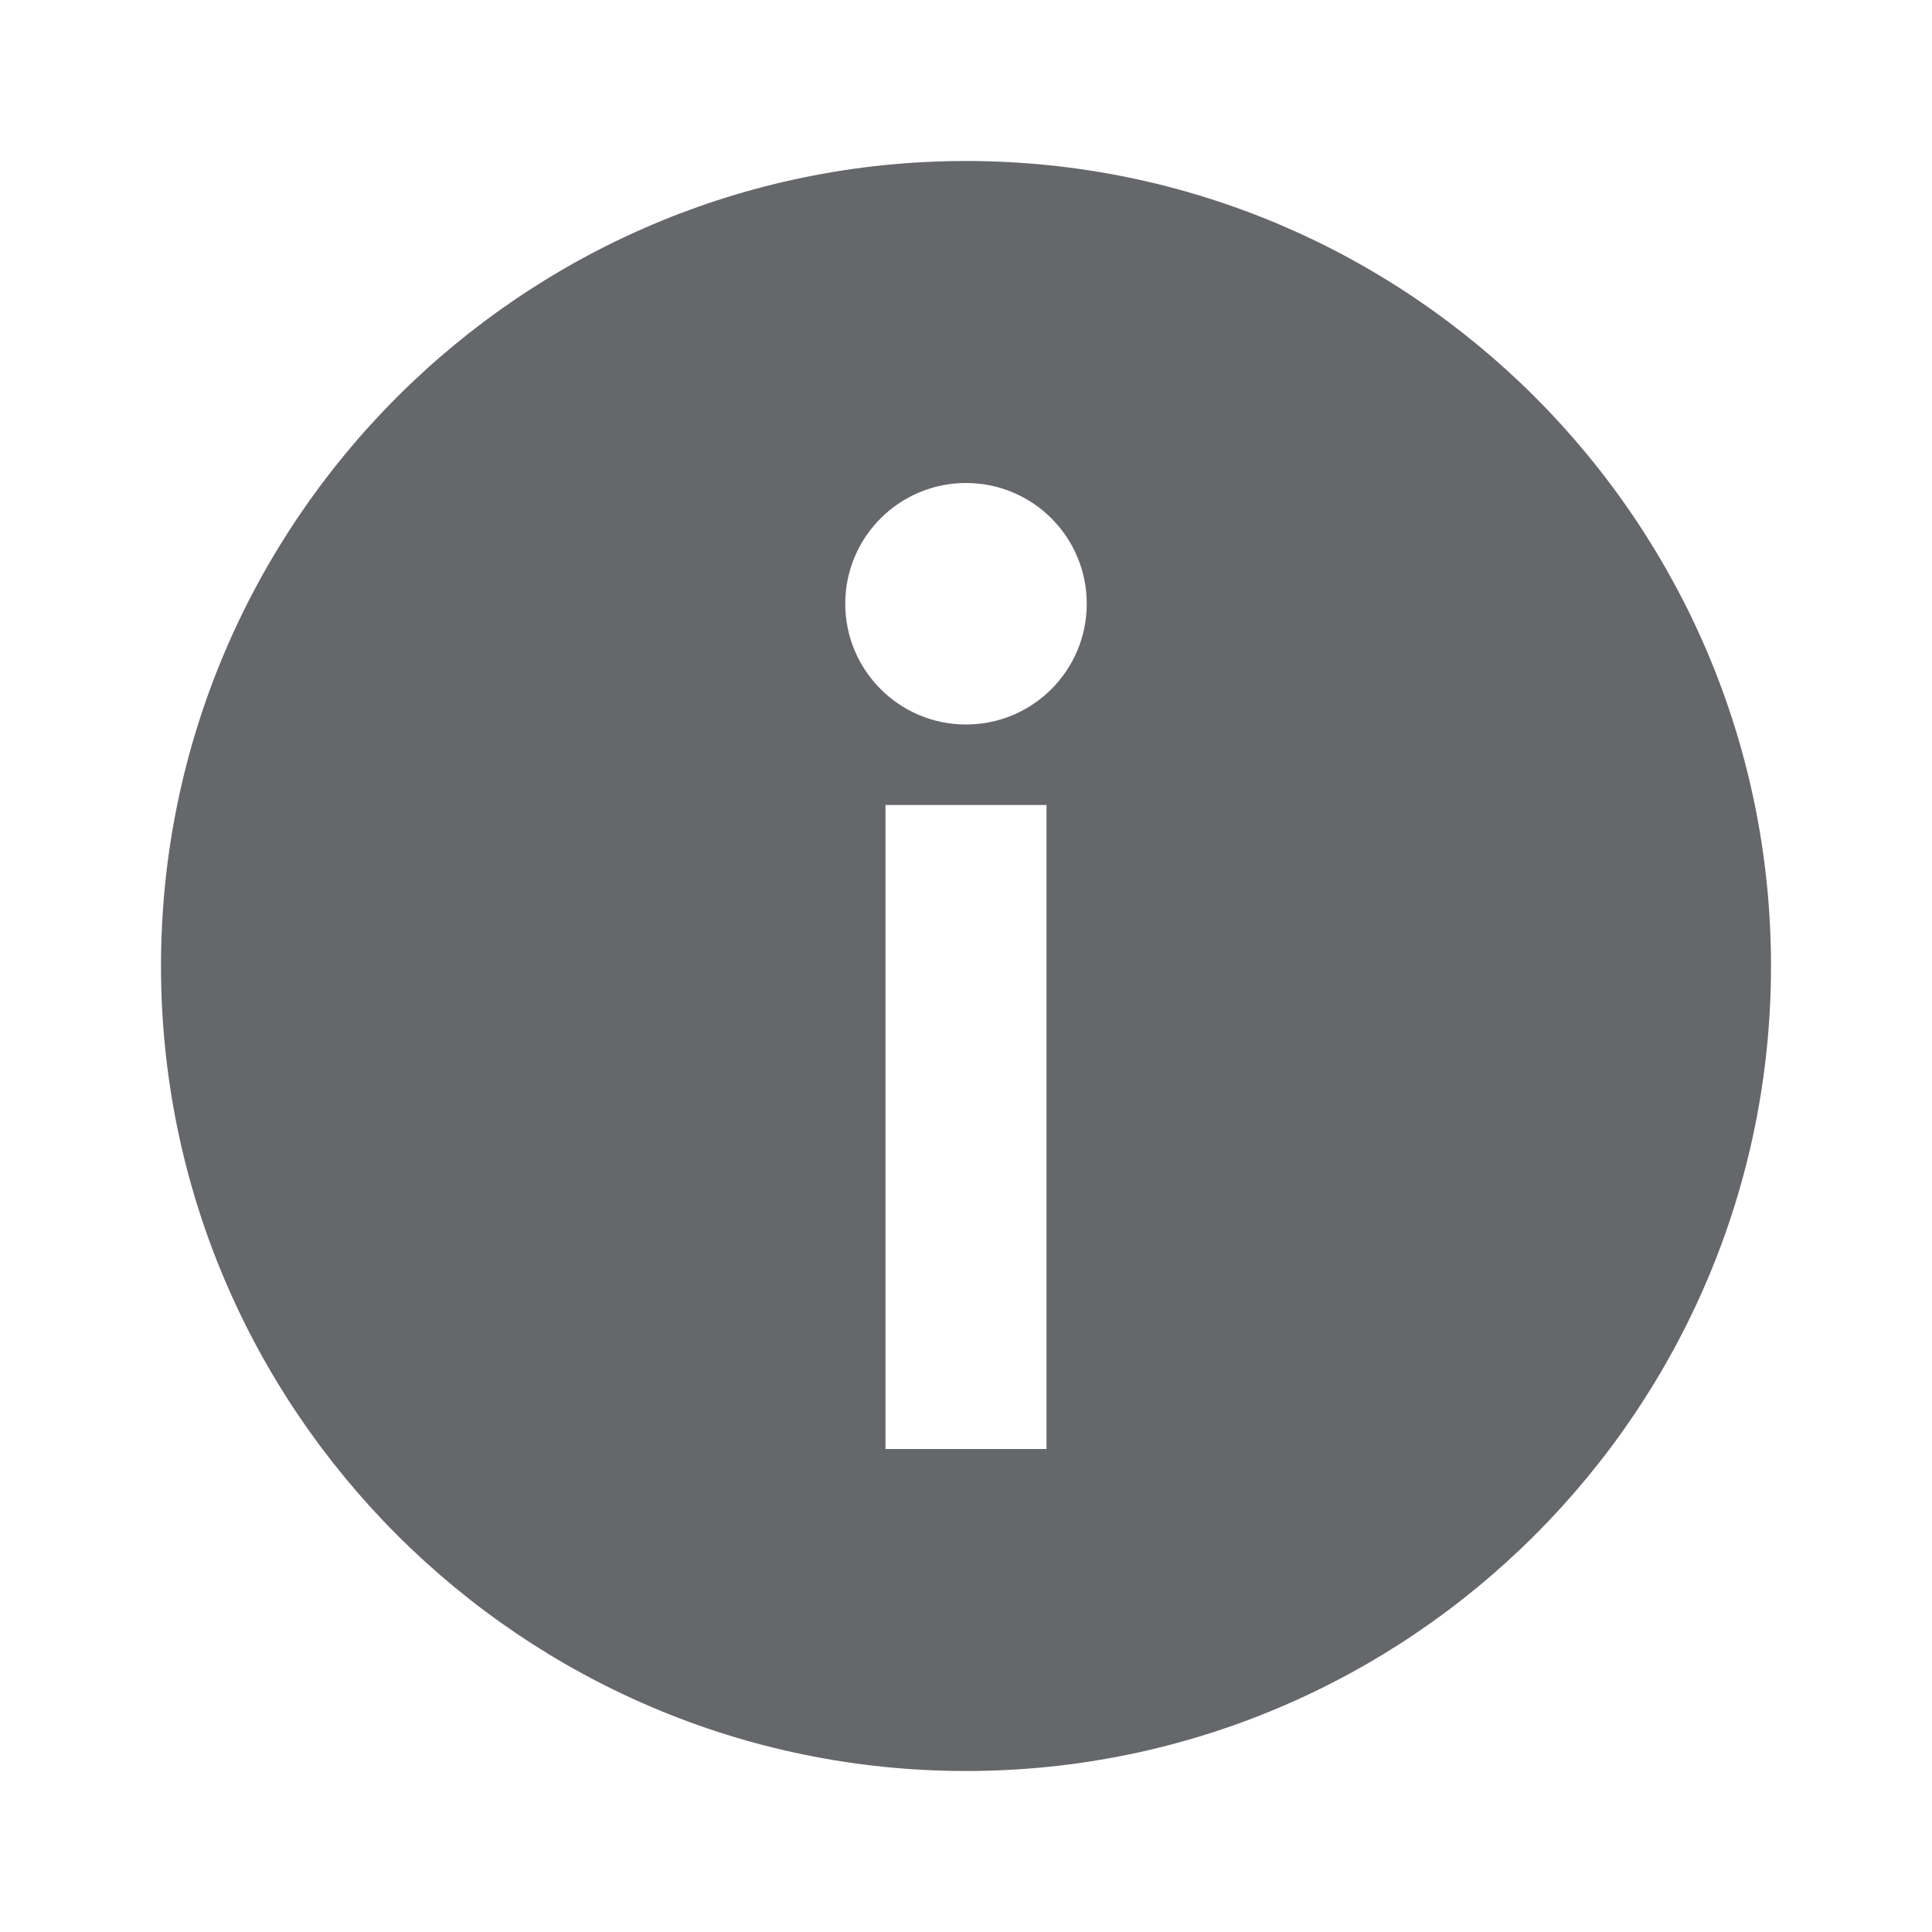
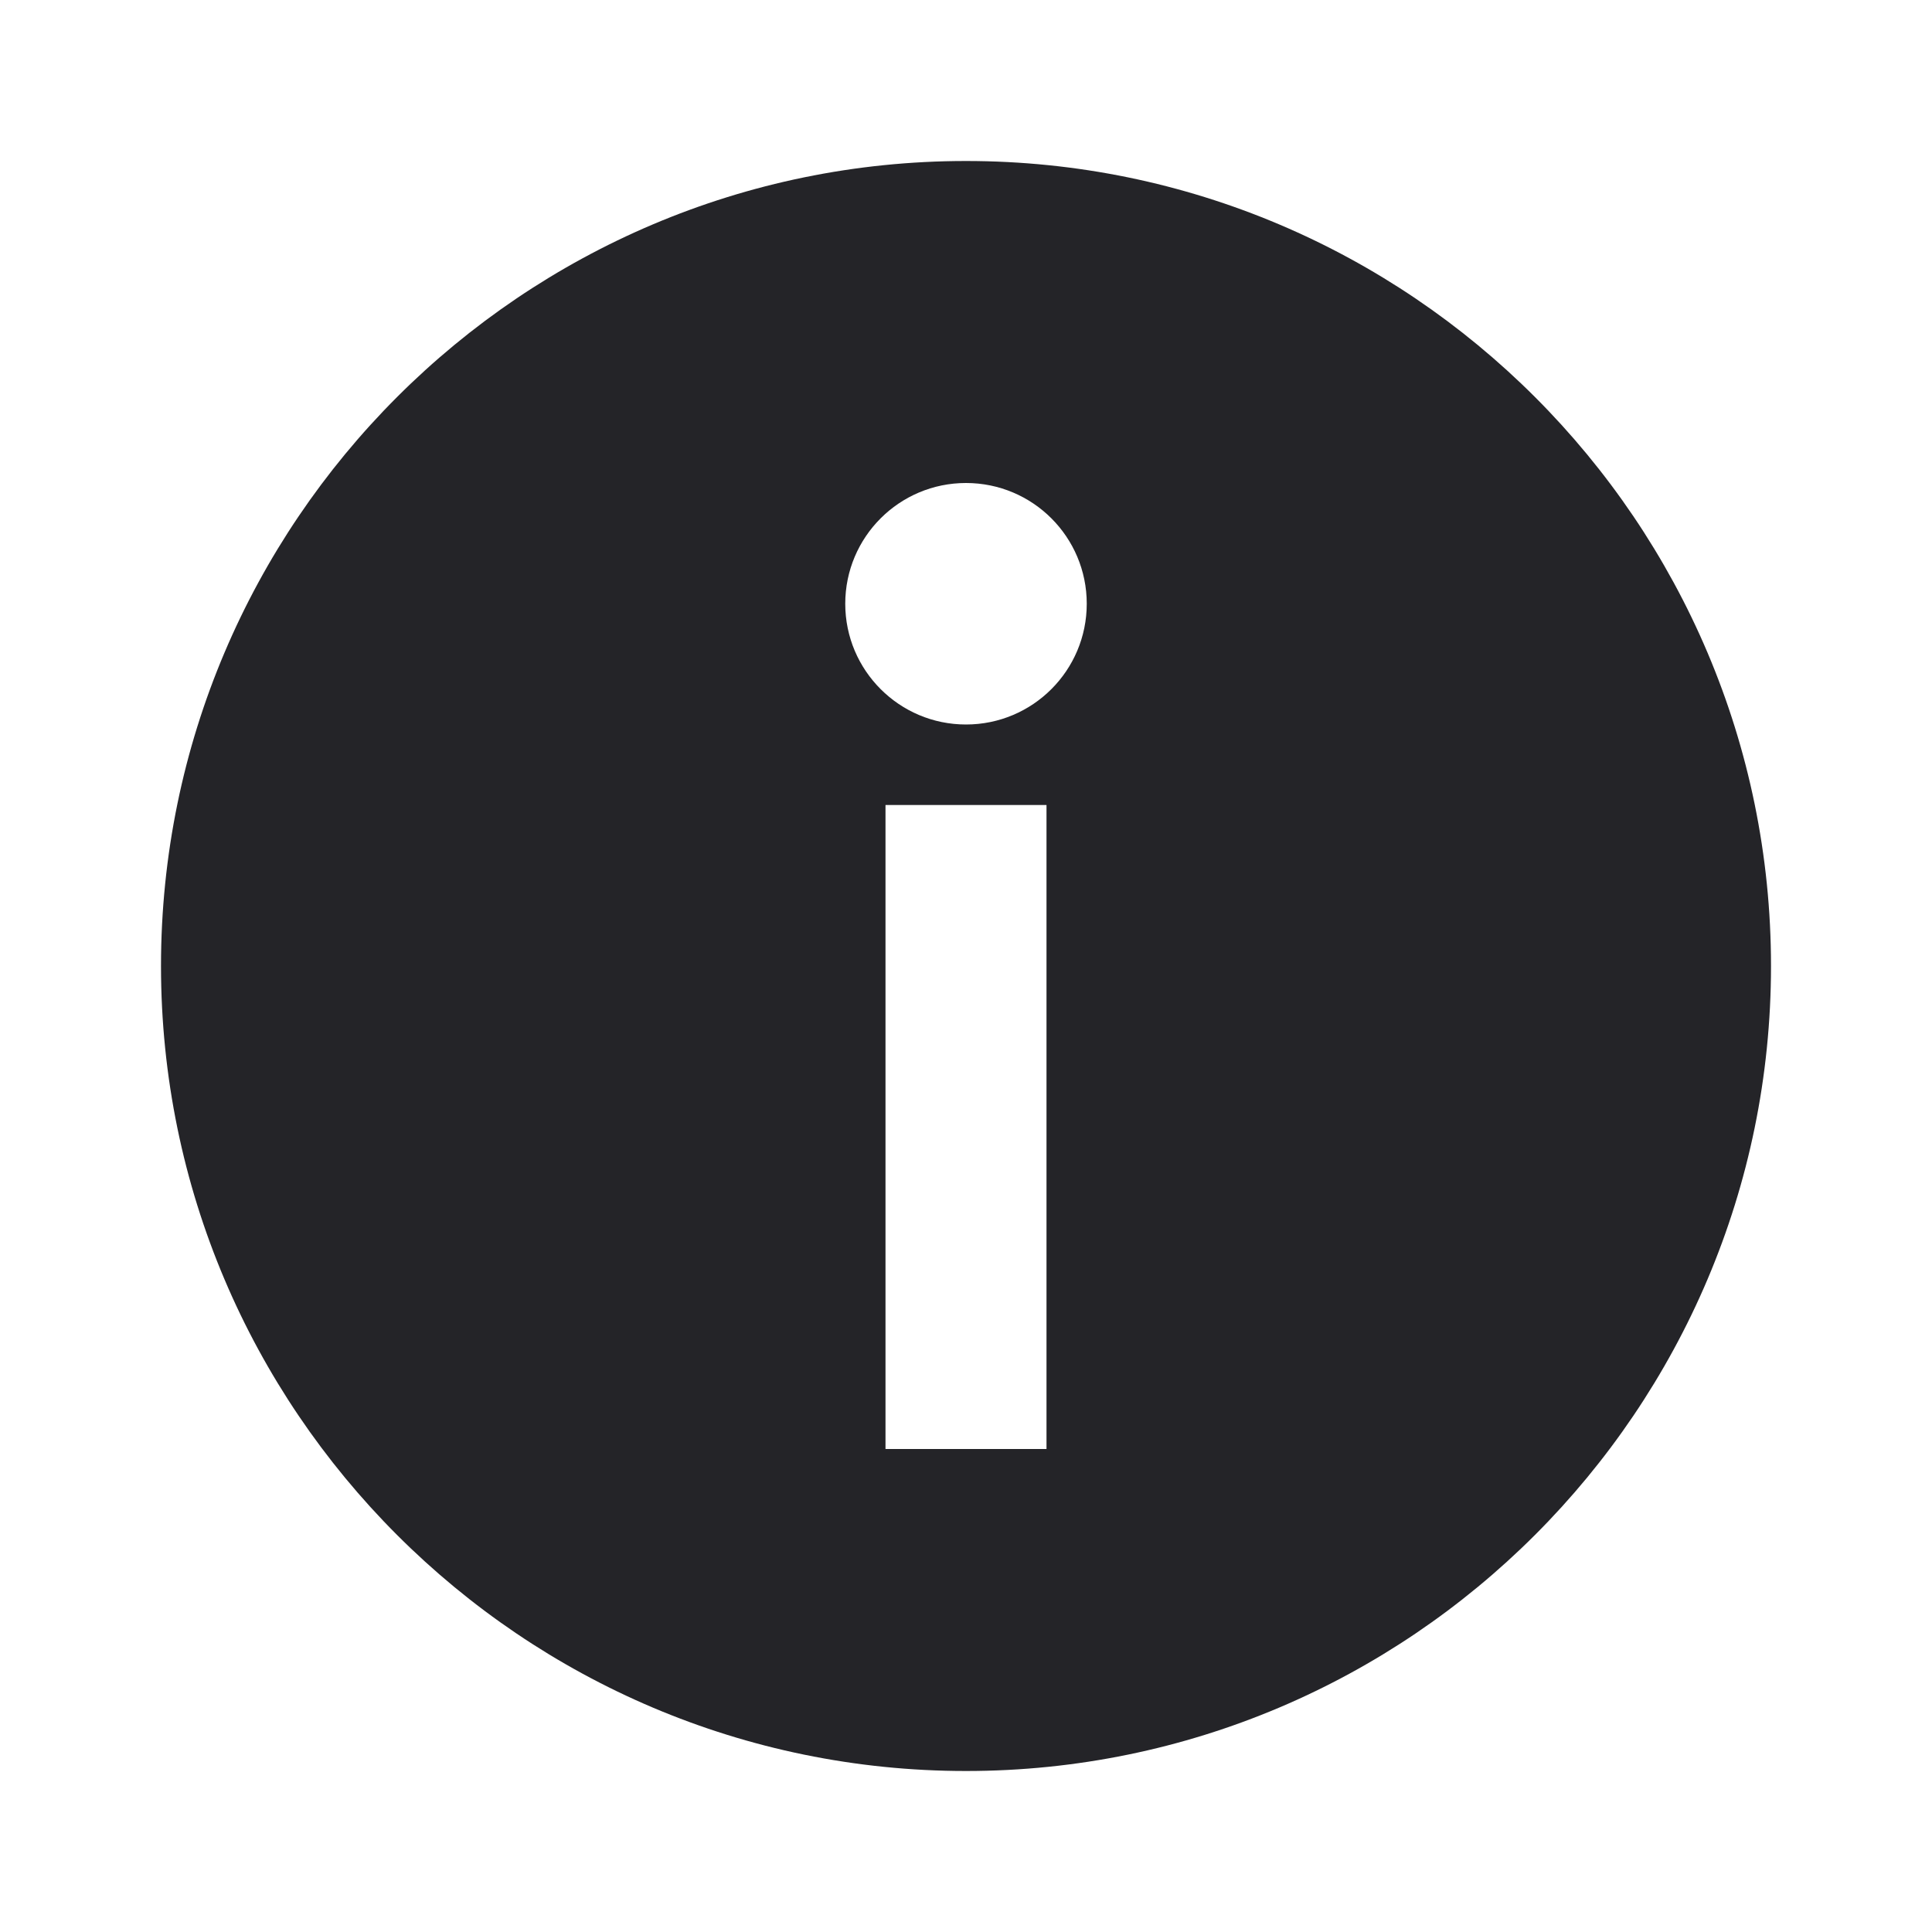
<svg xmlns="http://www.w3.org/2000/svg" width="24" height="24" viewBox="0 0 24 24" fill="none">
-   <path fill-rule="evenodd" clip-rule="evenodd" d="M12 9C11.172 9 10.5 8.328 10.5 7.5C10.5 6.671 11.172 6 12 6C12.829 6 13.5 6.671 13.5 7.5C13.5 8.328 12.829 9 12 9ZM11 18H13V10H11V18ZM12 2C6.486 2 2 6.486 2 12C2 17.514 6.486 22 12 22C17.515 22 22 17.514 22 12C22 6.486 17.515 2 12 2Z" fill="#65676A" />
+   <g id="info-filled">
+     <path id="Fill 3" fill-rule="evenodd" clip-rule="evenodd" d="M12 9C11.172 9 10.5 8.328 10.5 7.5C10.5 6.671 11.172 6 12 6C12.829 6 13.5 6.671 13.5 7.5C13.5 8.328 12.829 9 12 9ZM11 18H13V10H11V18ZM12 2C6.486 2 2 6.486 2 12C2 17.514 6.486 22 12 22C17.515 22 22 17.514 22 12C22 6.486 17.515 2 12 2Z" fill="#242428" />
+   </g>
</svg>
